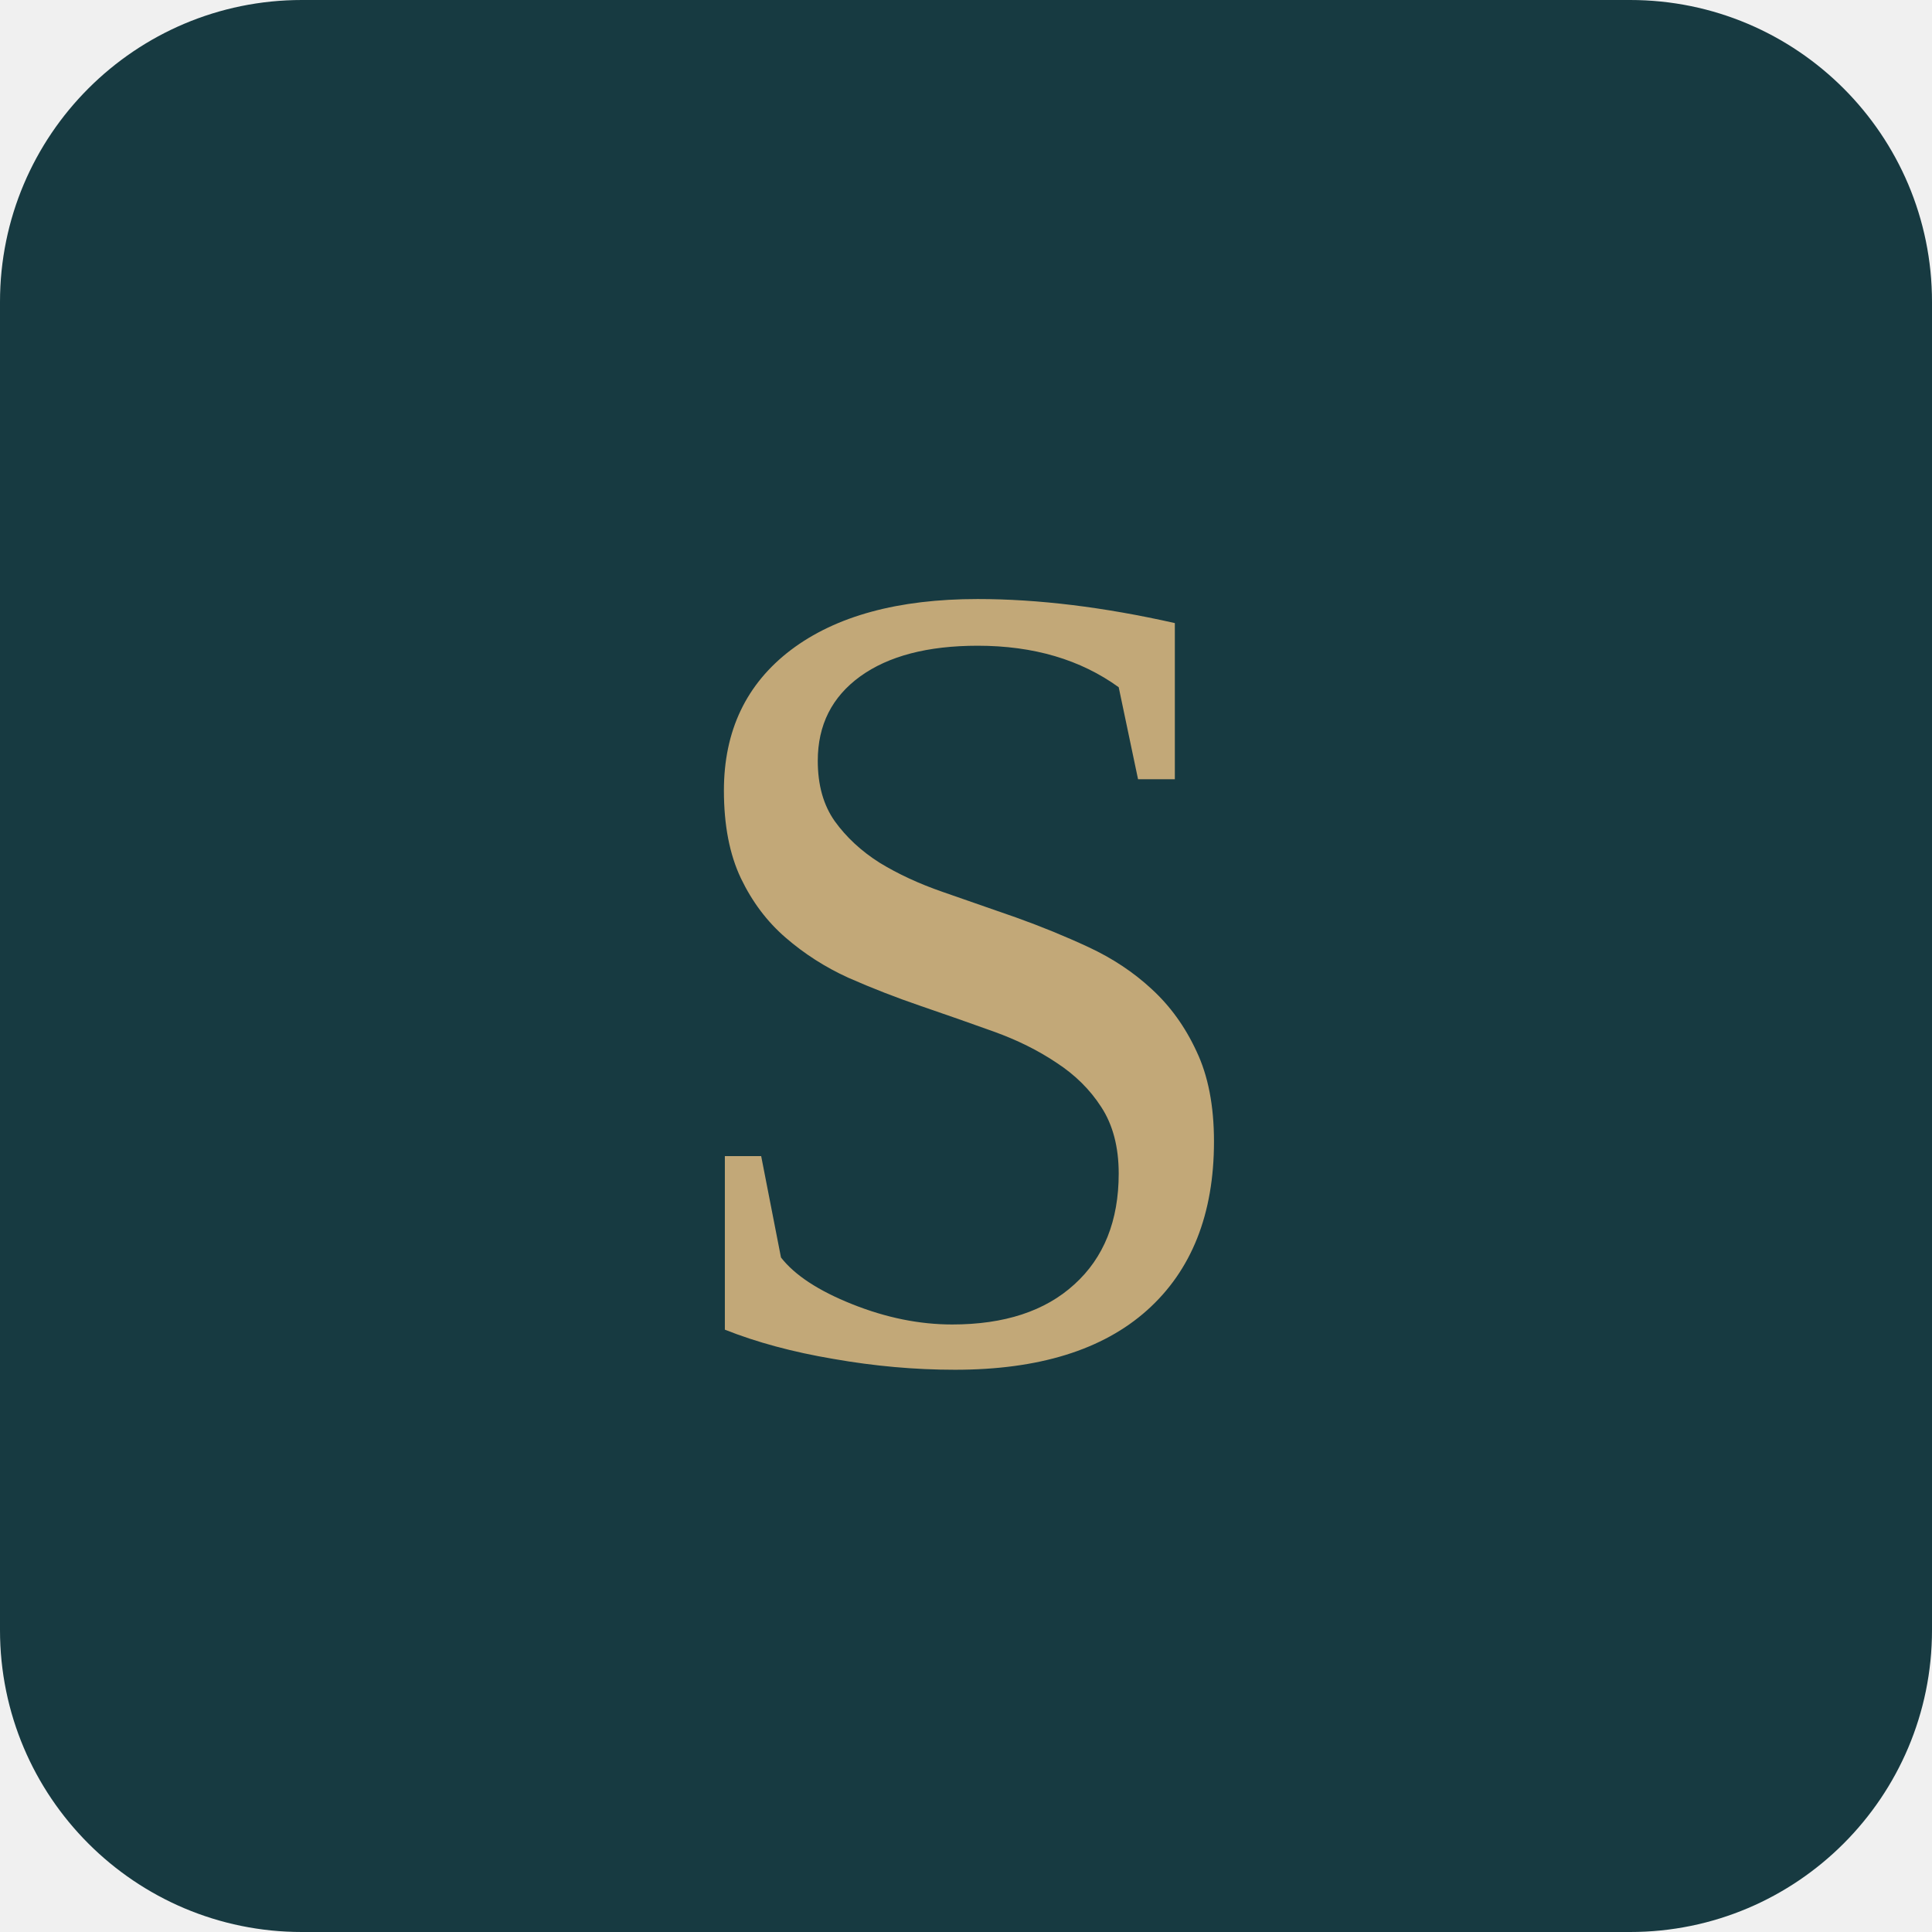
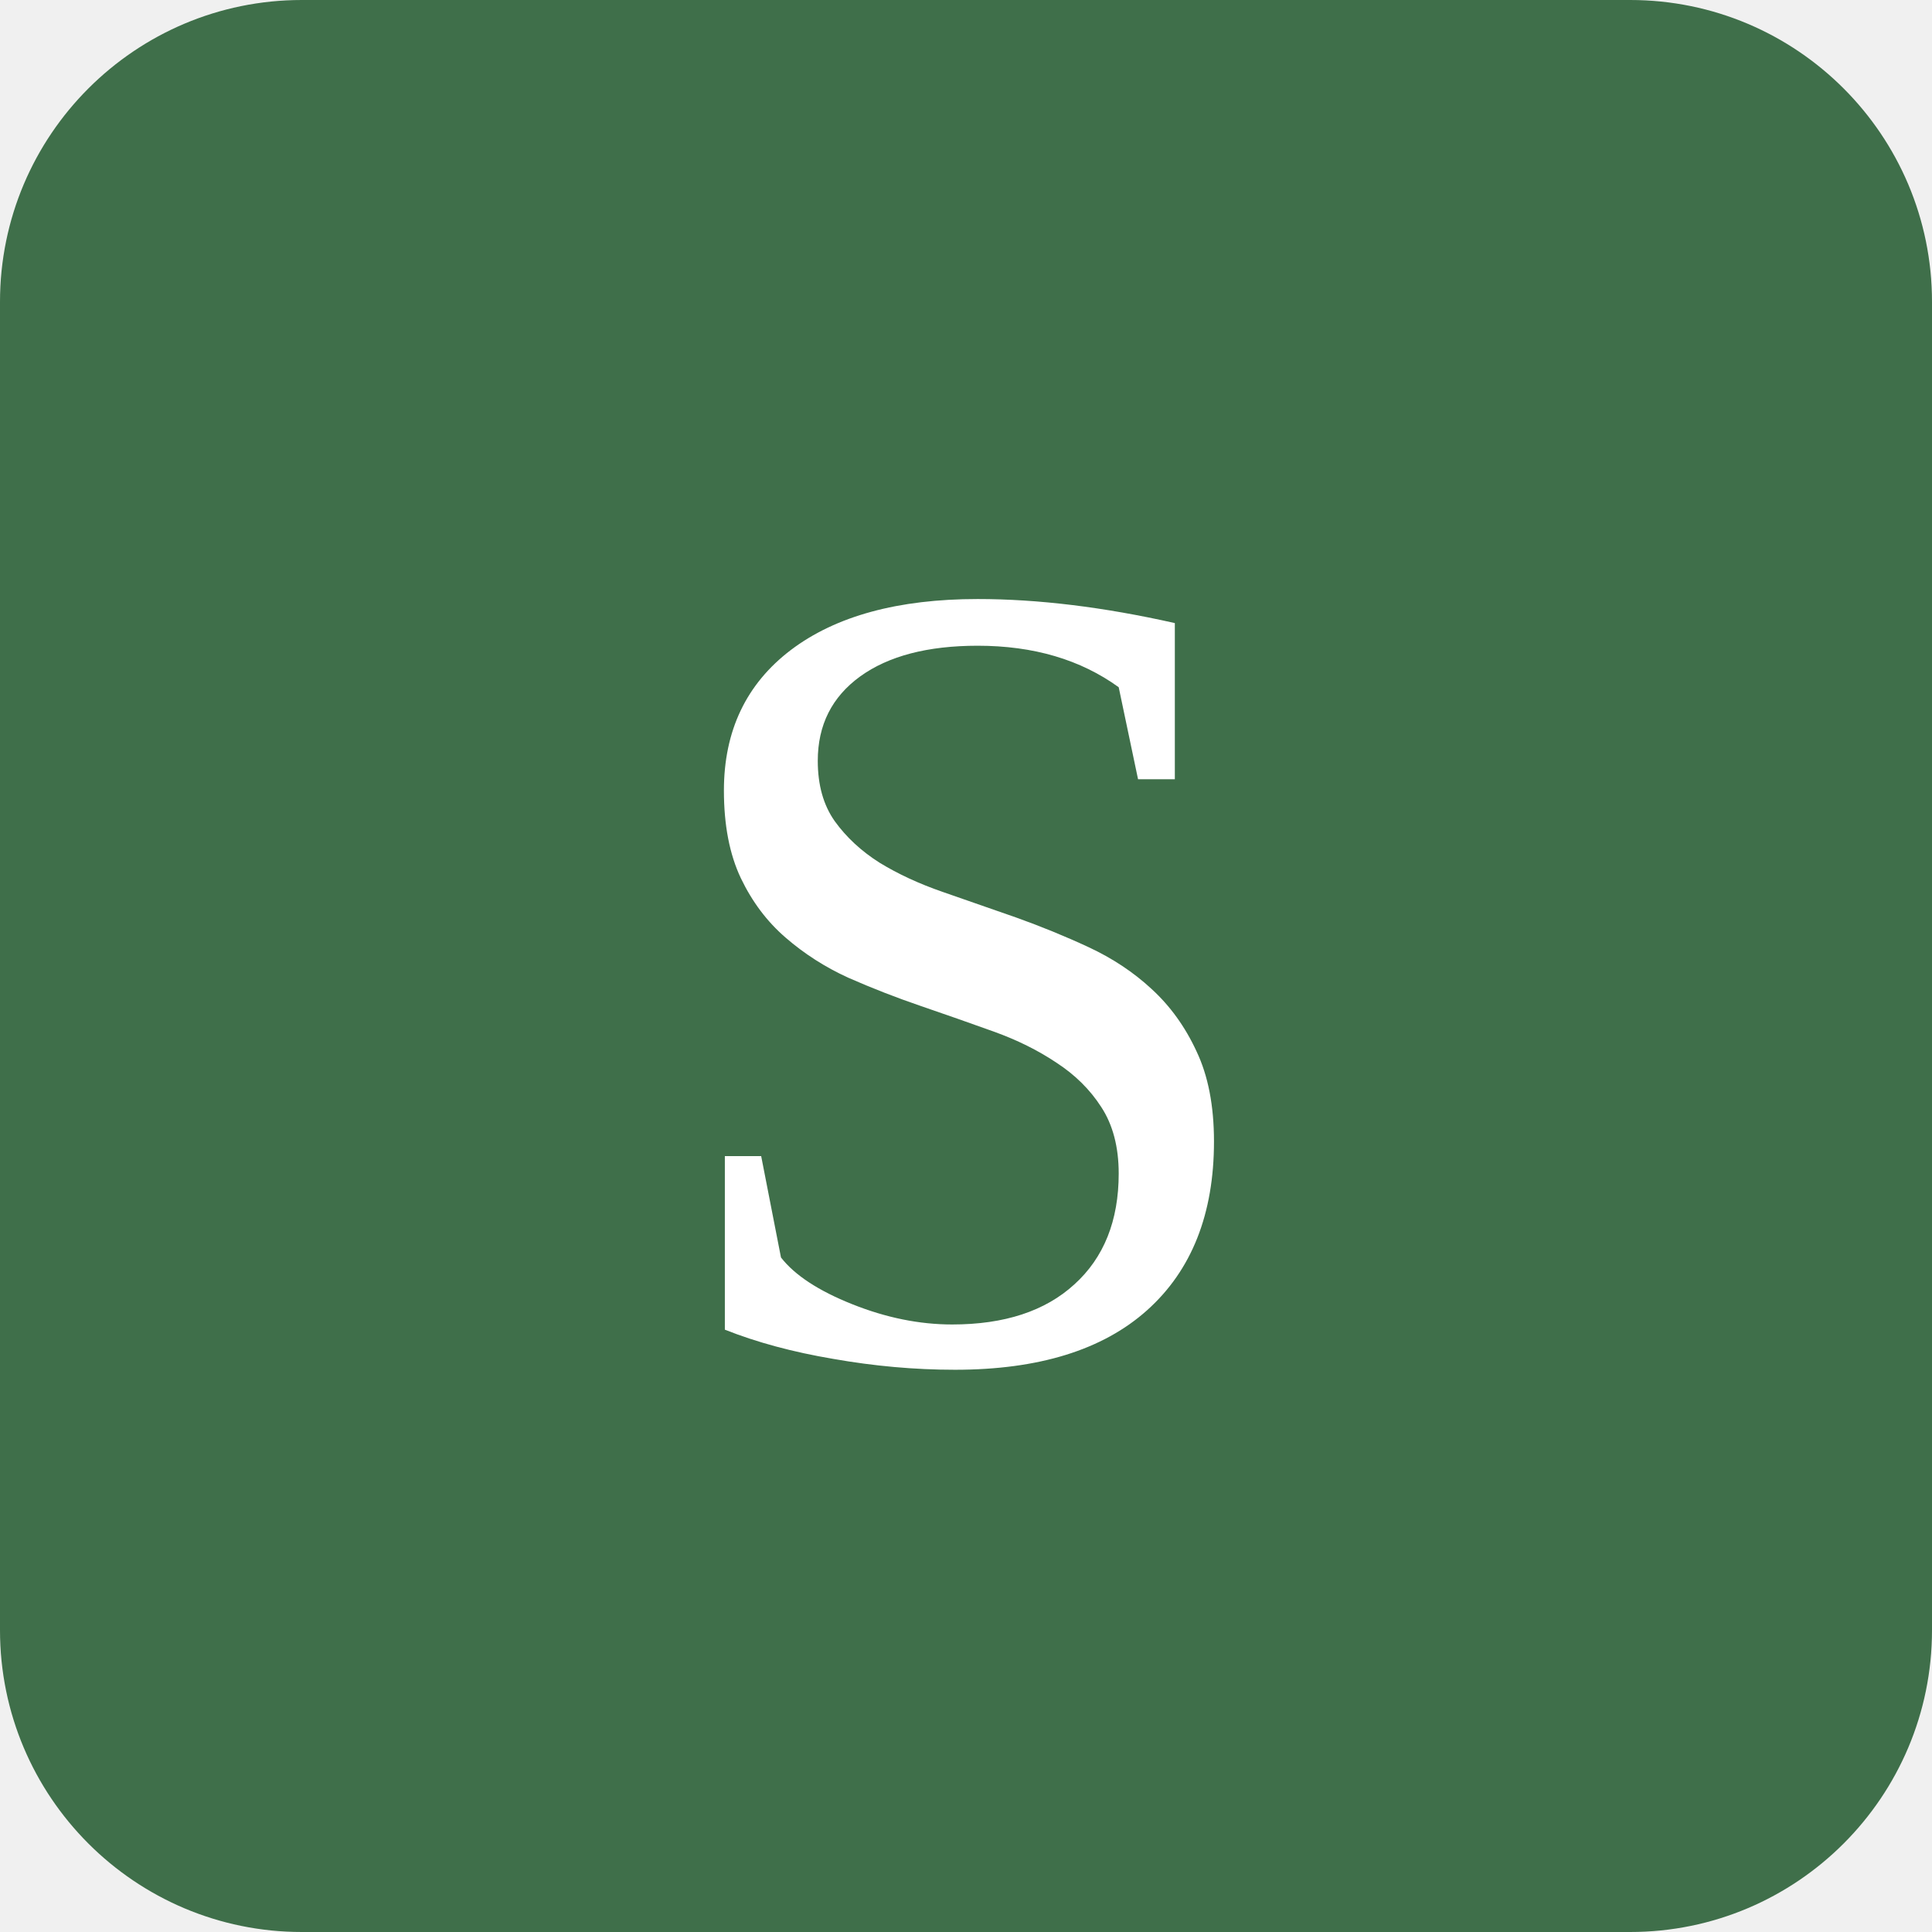
<svg xmlns="http://www.w3.org/2000/svg" viewBox="0 0 64 64">
-   <rect width="64" height="64" rx="10" fill="#173a41" />
-   <text x="32" y="45" font-family="'Cormorant Garamond','Times New Roman',serif" font-size="38" fill="#c2a878" text-anchor="middle">S</text>
+   <rect width="64" height="64" rx="10" fill="#3f6f4a" />
+   <text x="32" y="45" font-family="'Cormorant Garamond','Times New Roman',serif" font-size="38" fill="#ffffff" text-anchor="middle">S</text>
</svg>
